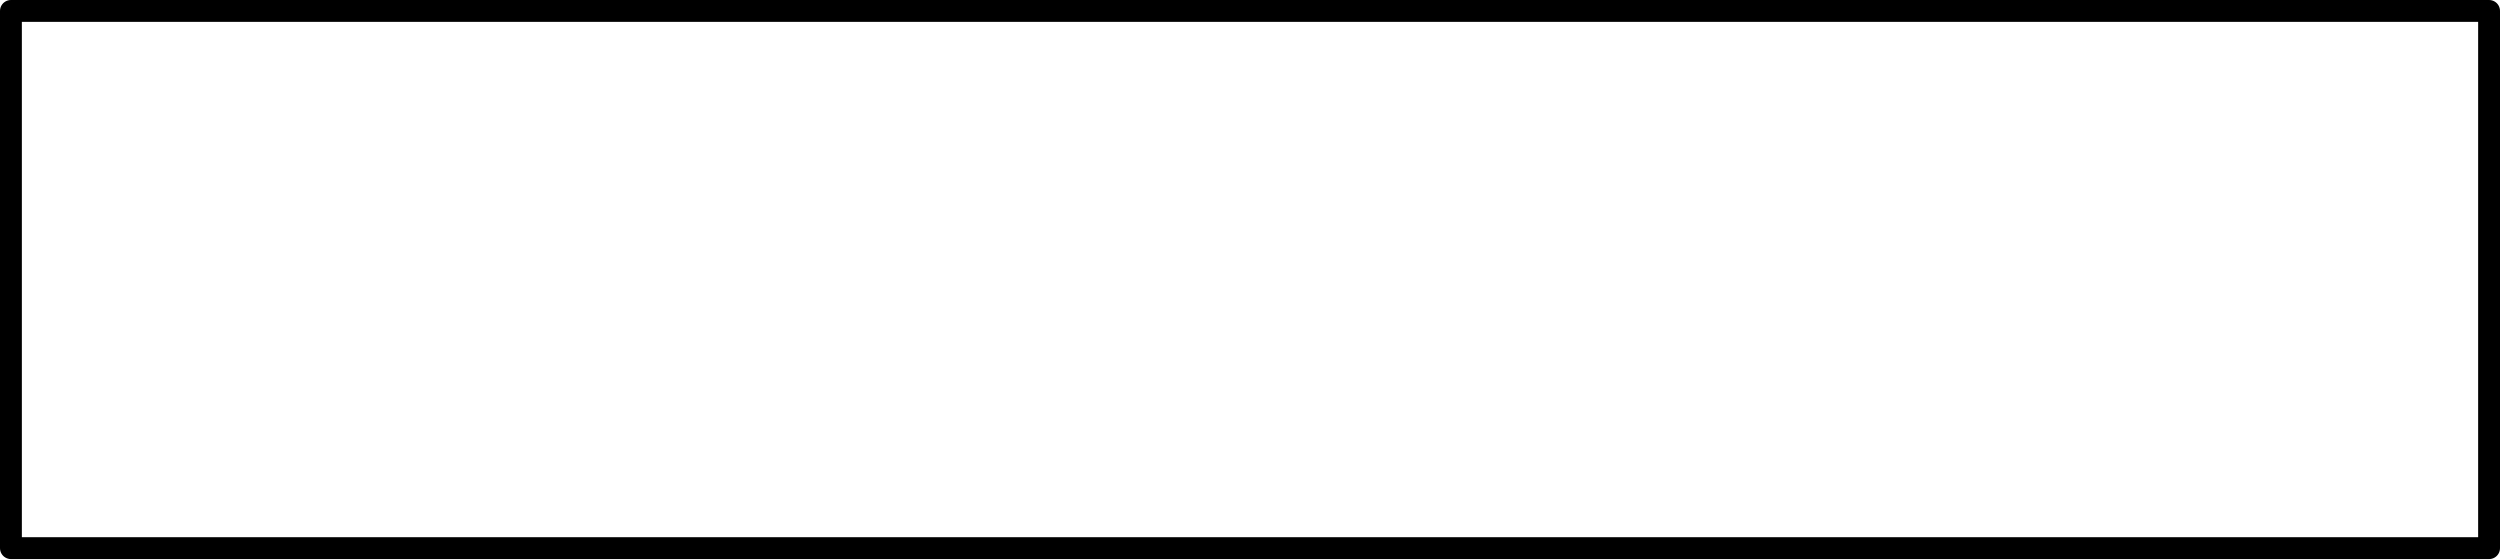
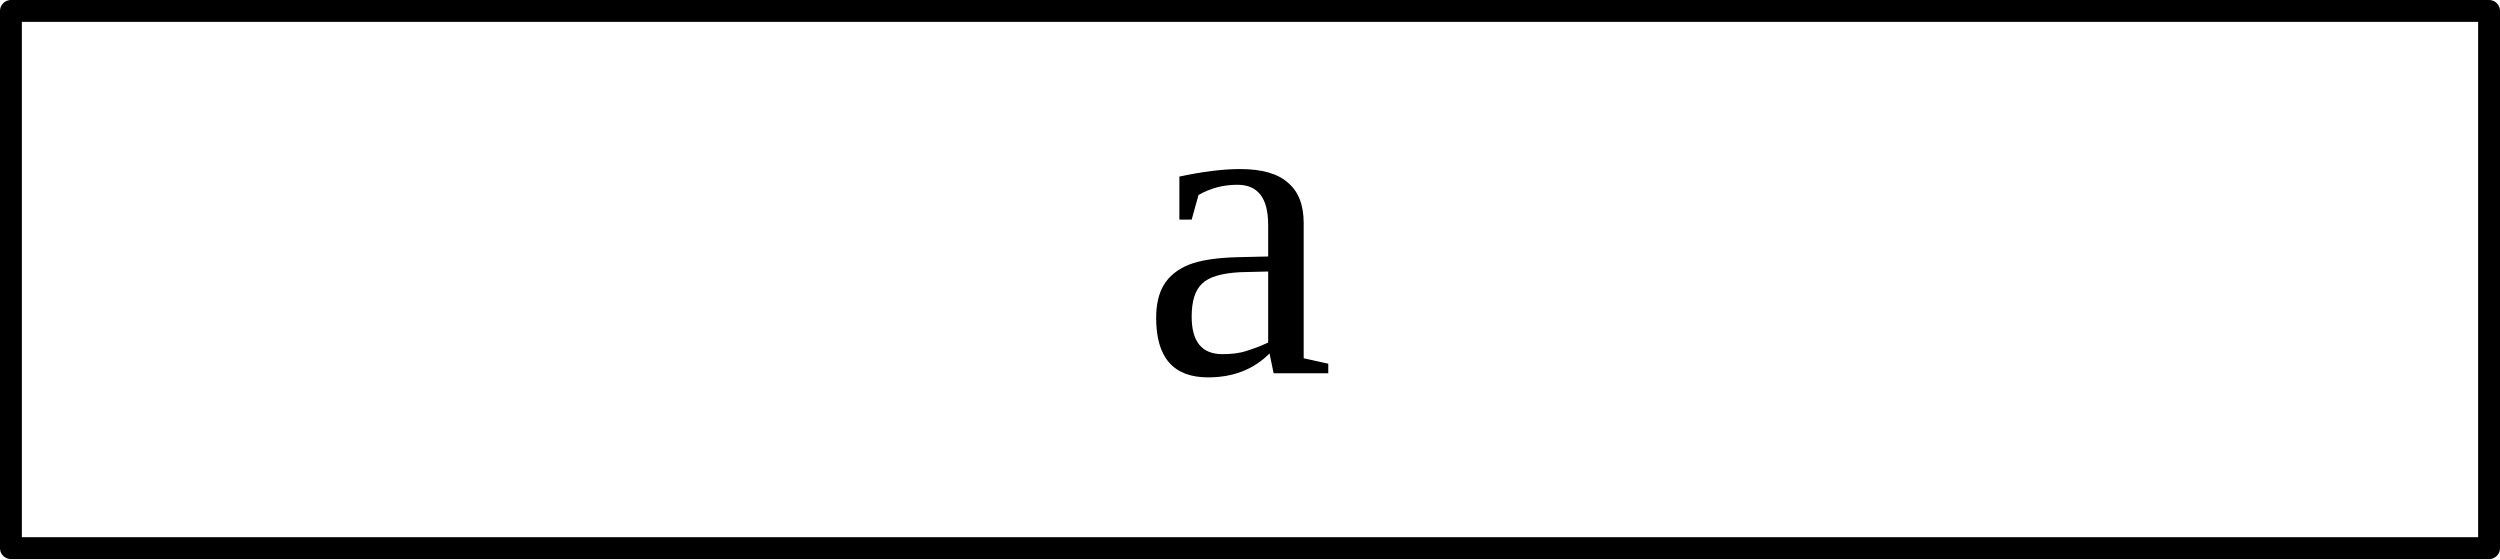
- <svg xmlns="http://www.w3.org/2000/svg" xmlns:xlink="http://www.w3.org/1999/xlink" version="1.1" width="57.193" height="12.79" viewBox="0 0 57.193 12.79">
-   <defs>
-   </defs>
+ <svg xmlns="http://www.w3.org/2000/svg" version="1.1" width="57.193" height="12.79" viewBox="0 0 57.193 12.79">
  <g transform="translate(26.1058 8.53952)" style="fill: rgb(0%,0%,0%);">
-     <use xlink:href="#GLYPHcmr10_97" />
+     <text font-size="9.963">a</text>
  </g>
  <path d="M0.25 12.54L56.943 12.54L56.943 0.25L0.25 0.25Z" style="stroke:rgb(0%,0%,0%); stroke-width: 0.5;stroke-linecap: round;stroke-linejoin: round;stroke-miterlimit: 10;fill: none;" />
</svg>
